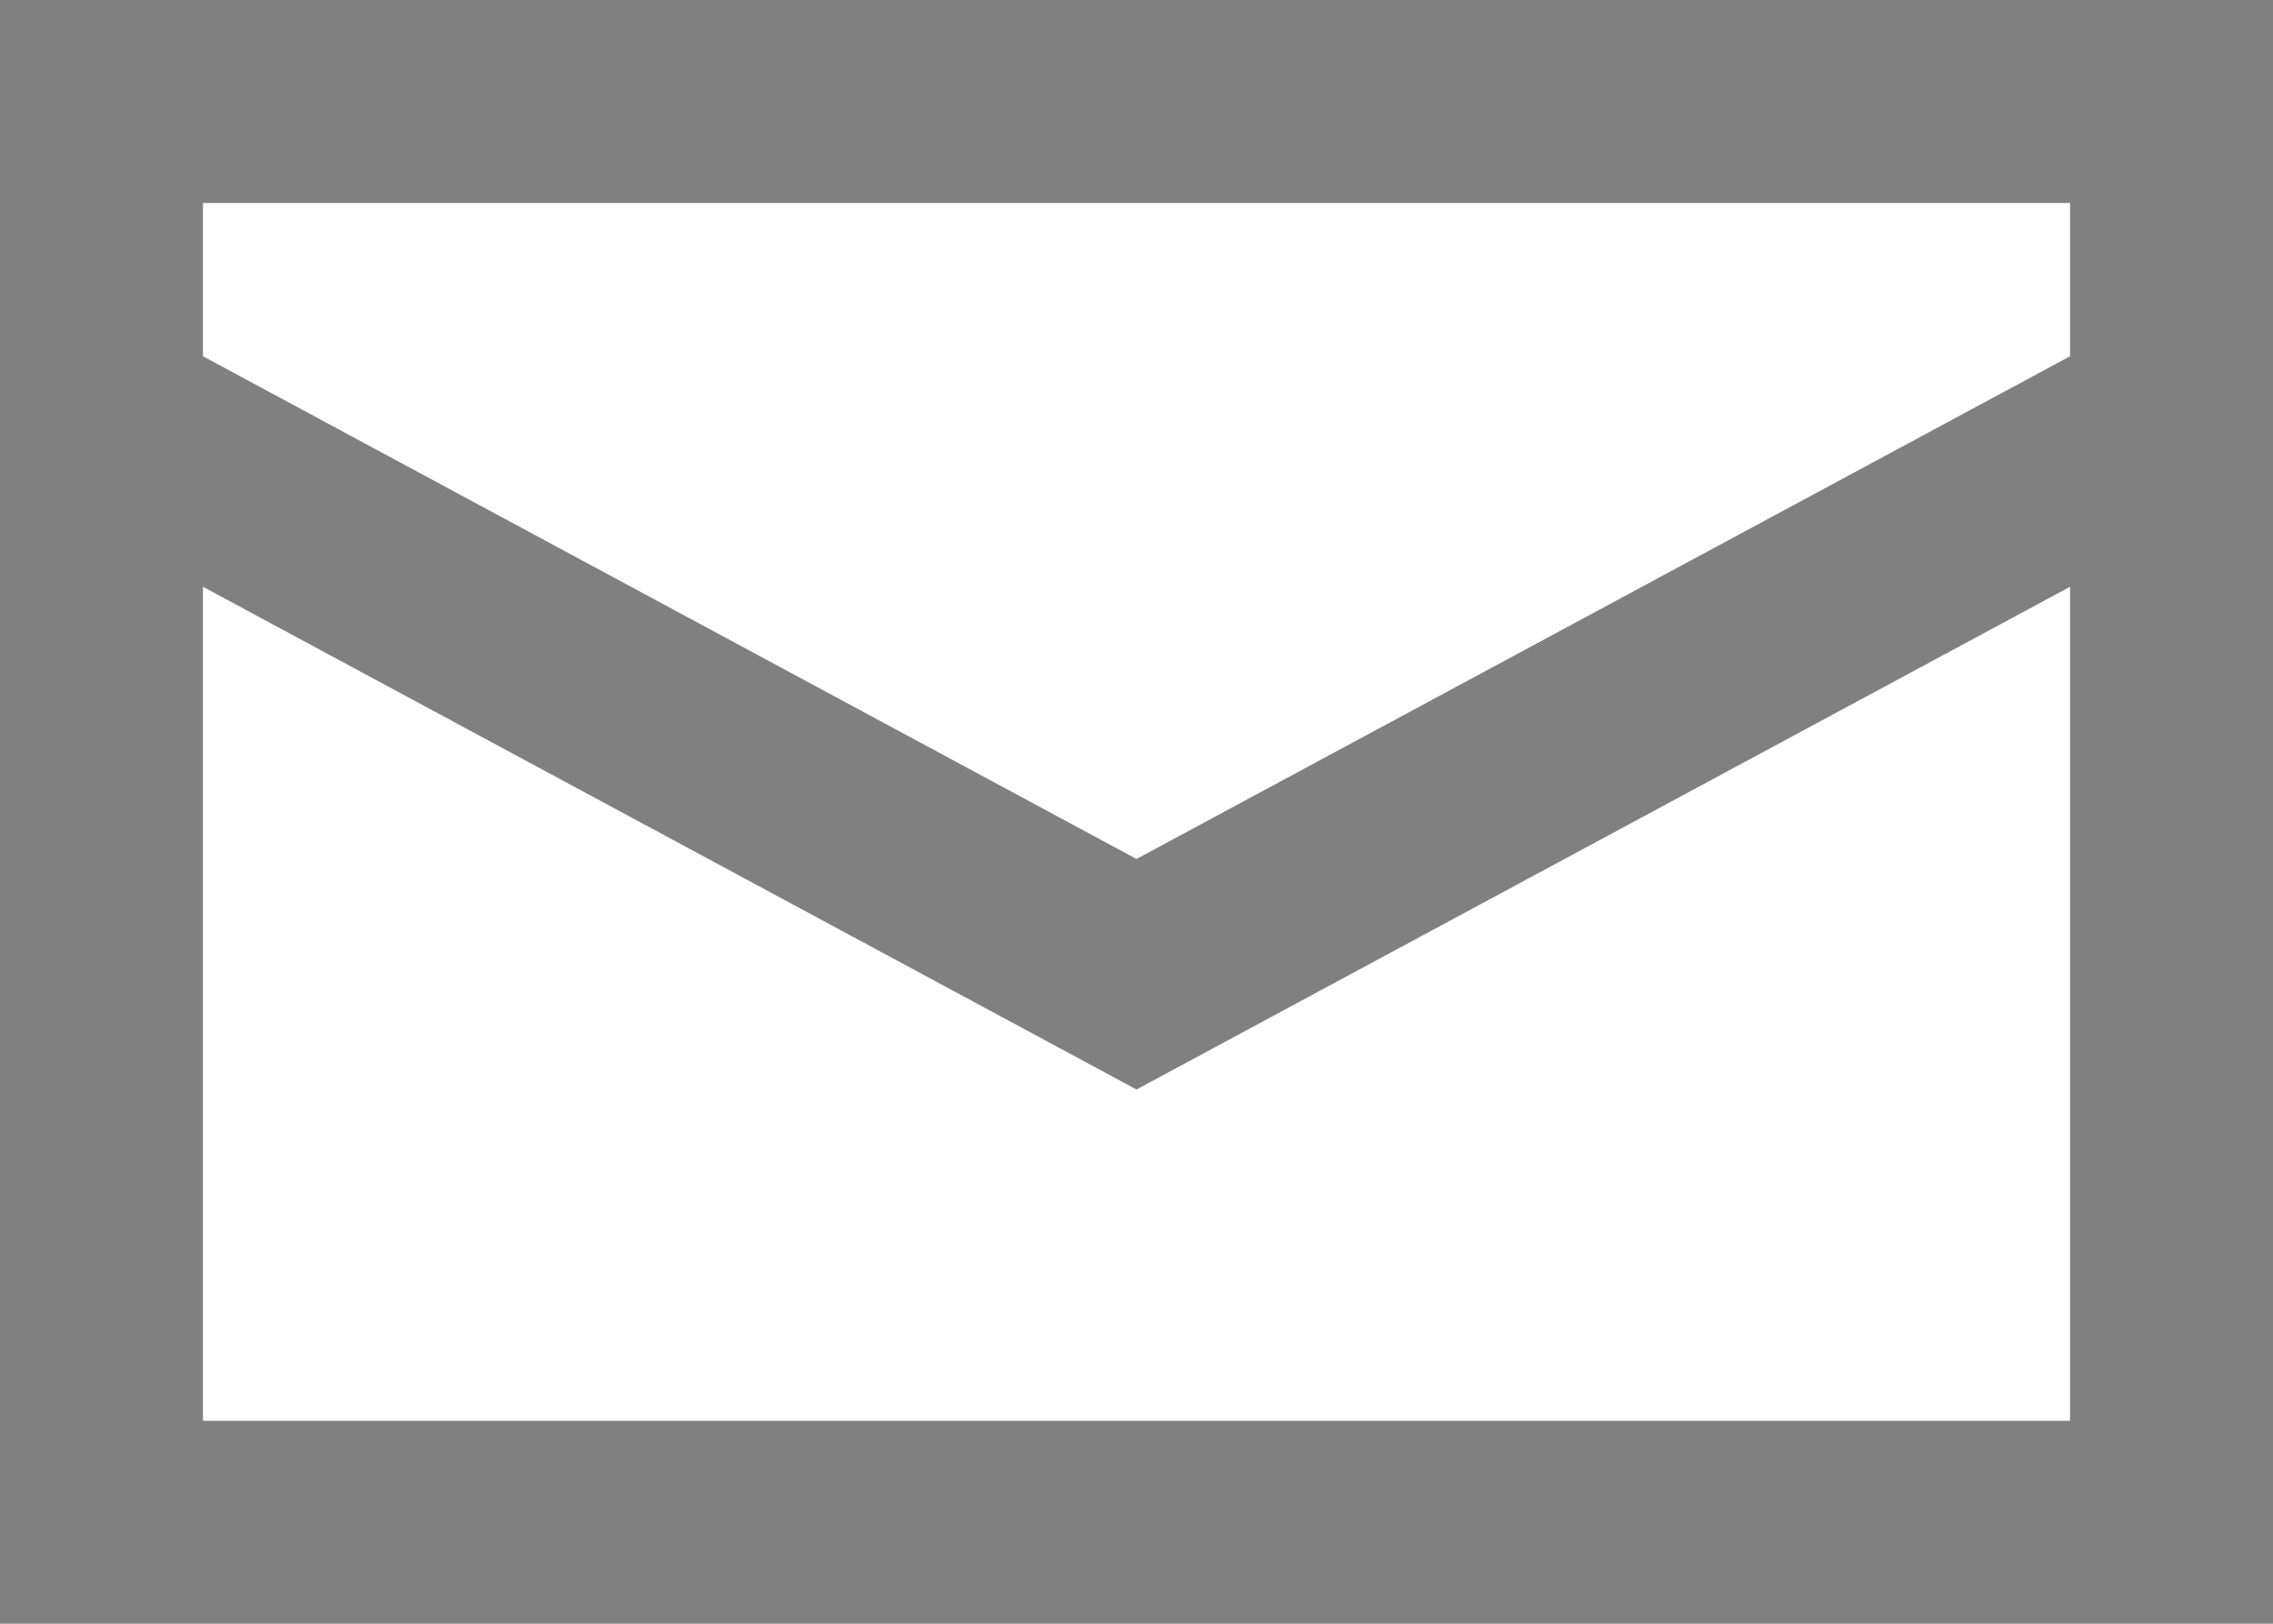
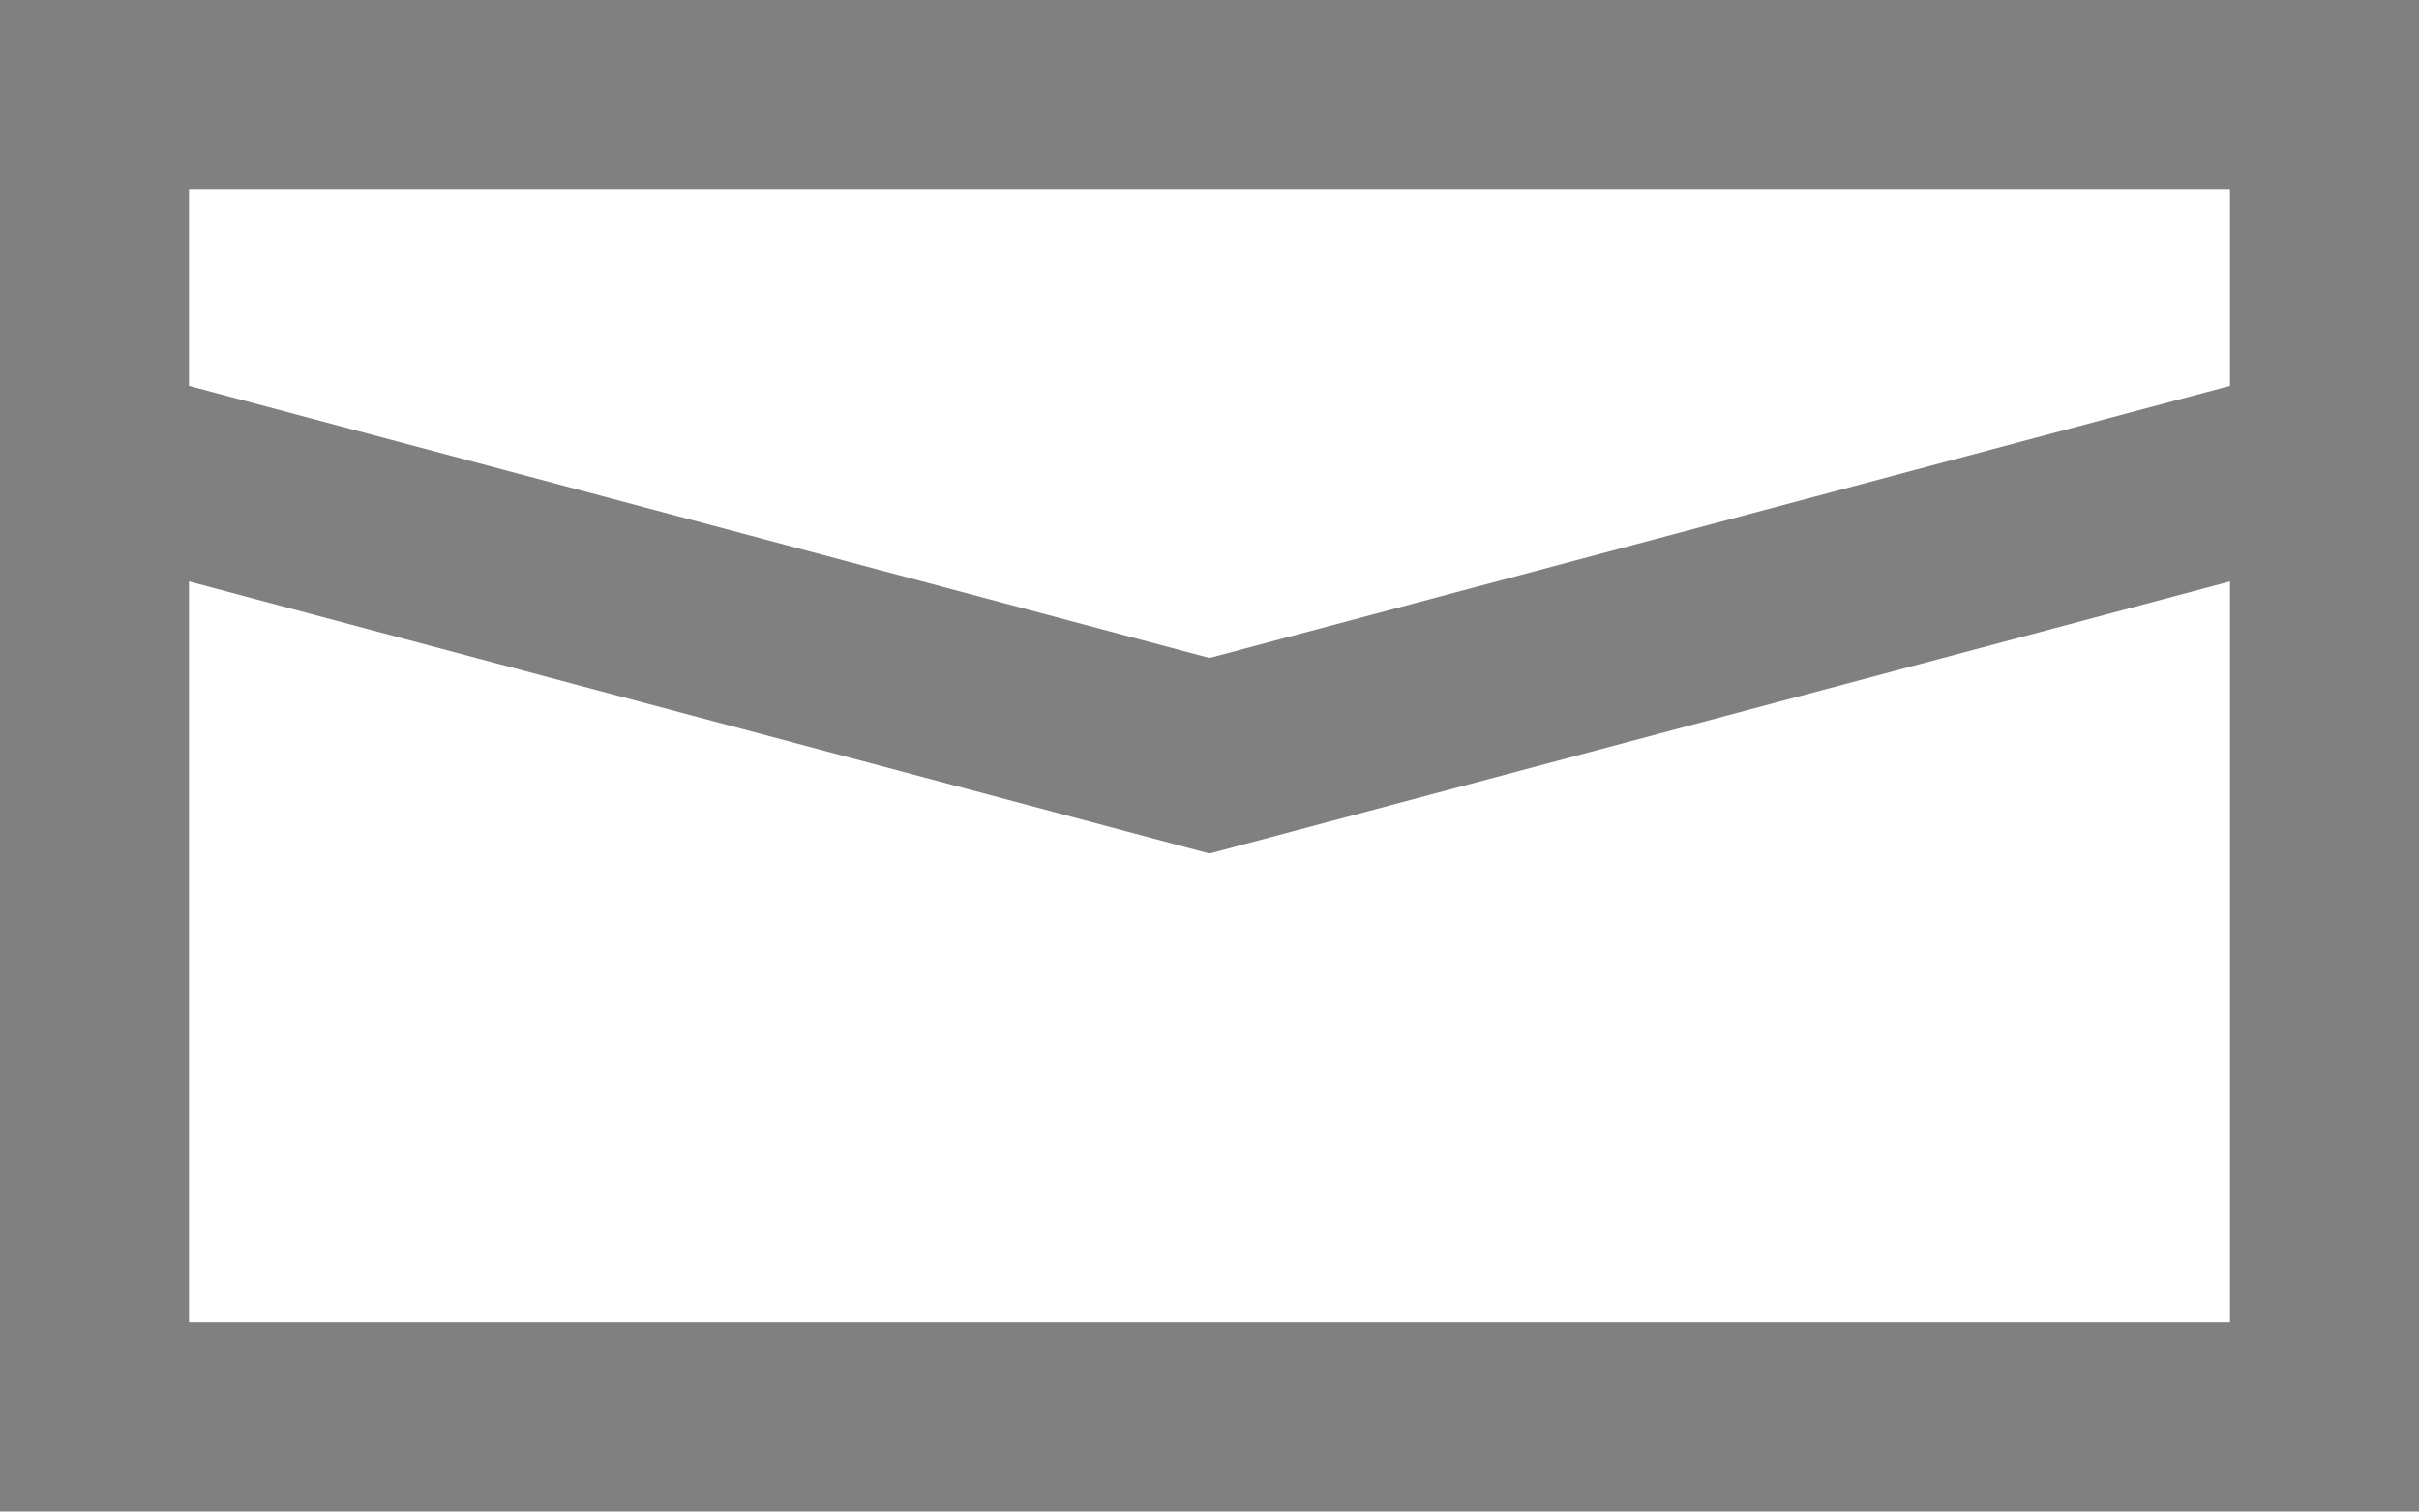
- <svg xmlns="http://www.w3.org/2000/svg" width="14" height="10" viewBox="0 0 14 10" fill="none">
+ <svg xmlns="http://www.w3.org/2000/svg" width="16" height="10" viewBox="0 0 16 10" fill="none">
  <style>
        path, rect {
            stroke: #808080;
        }
    </style>
-   <rect x="0.625" y="0.625" width="12.75" height="8.75" stroke="black" stroke-width="1.25" />
-   <path d="M0.5 2.5L7 6L13.5 2.5" stroke="black" stroke-width="1.25" />
+   <rect x="0.625" y="0.625" width="14.75" height="8.75" stroke="black" stroke-width="1.25" />
+   <path d="M0.5 3L8 5L15.5 3" stroke="black" stroke-width="1.25" />
</svg>
